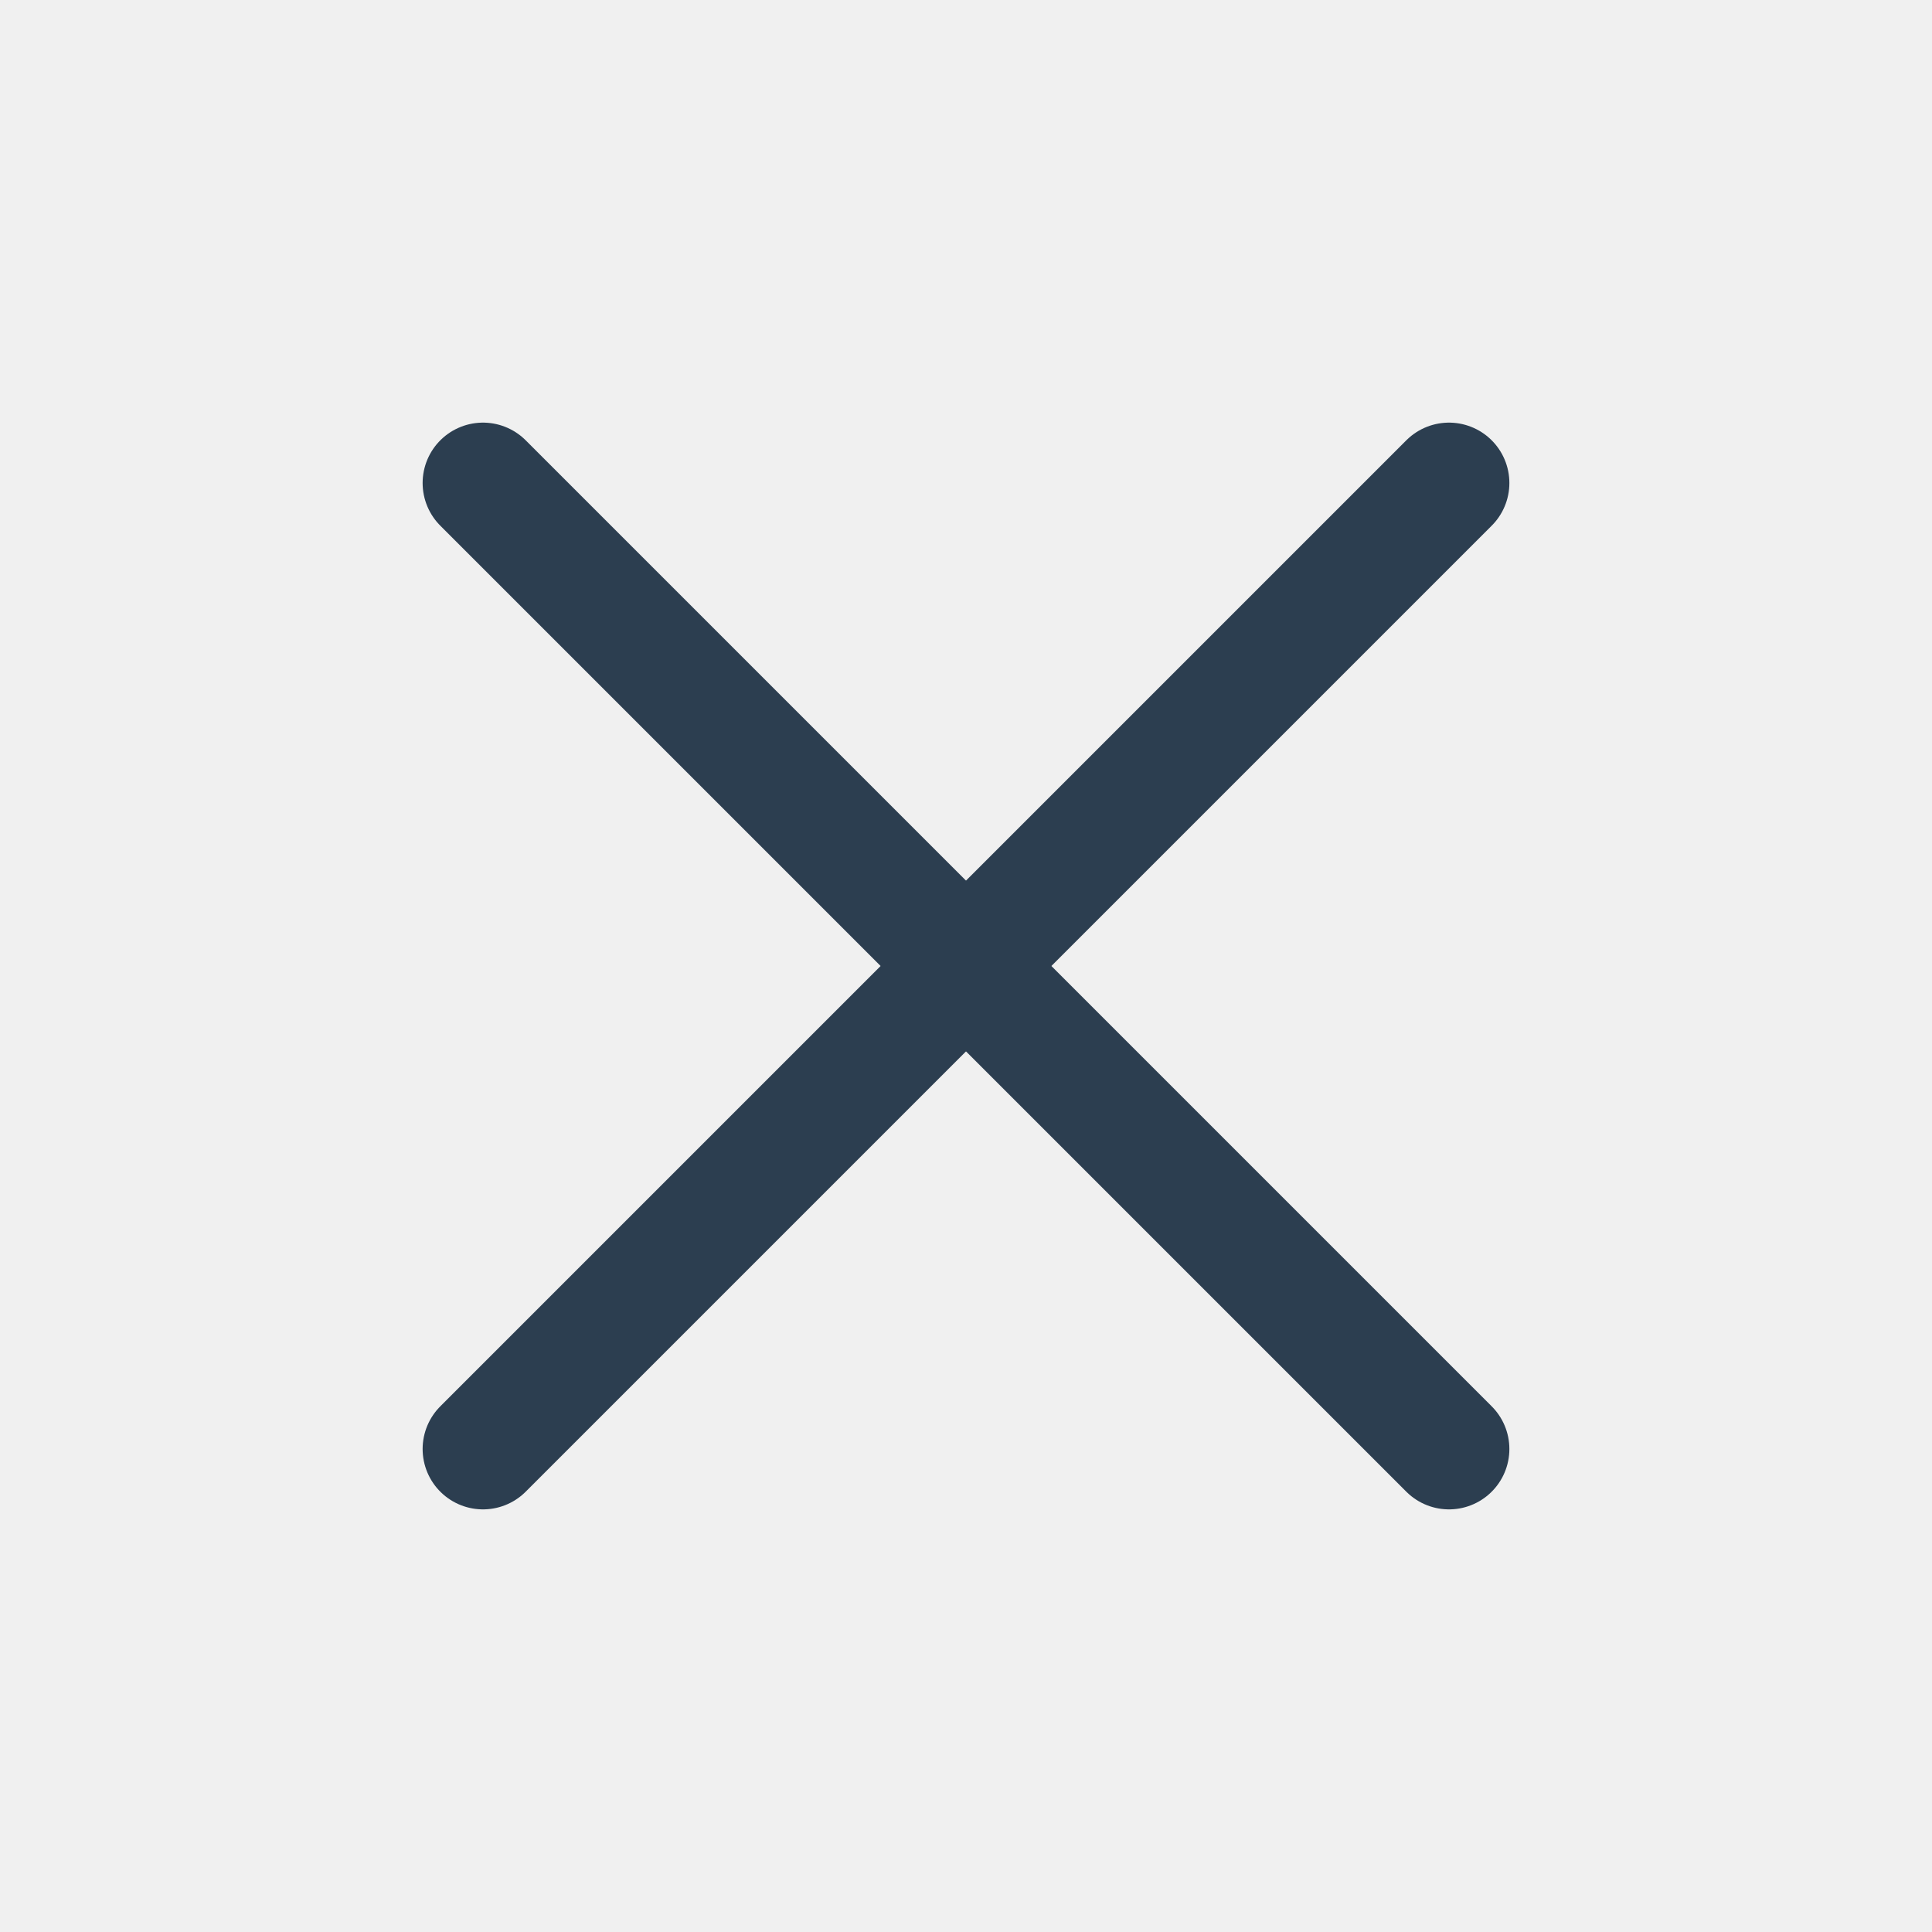
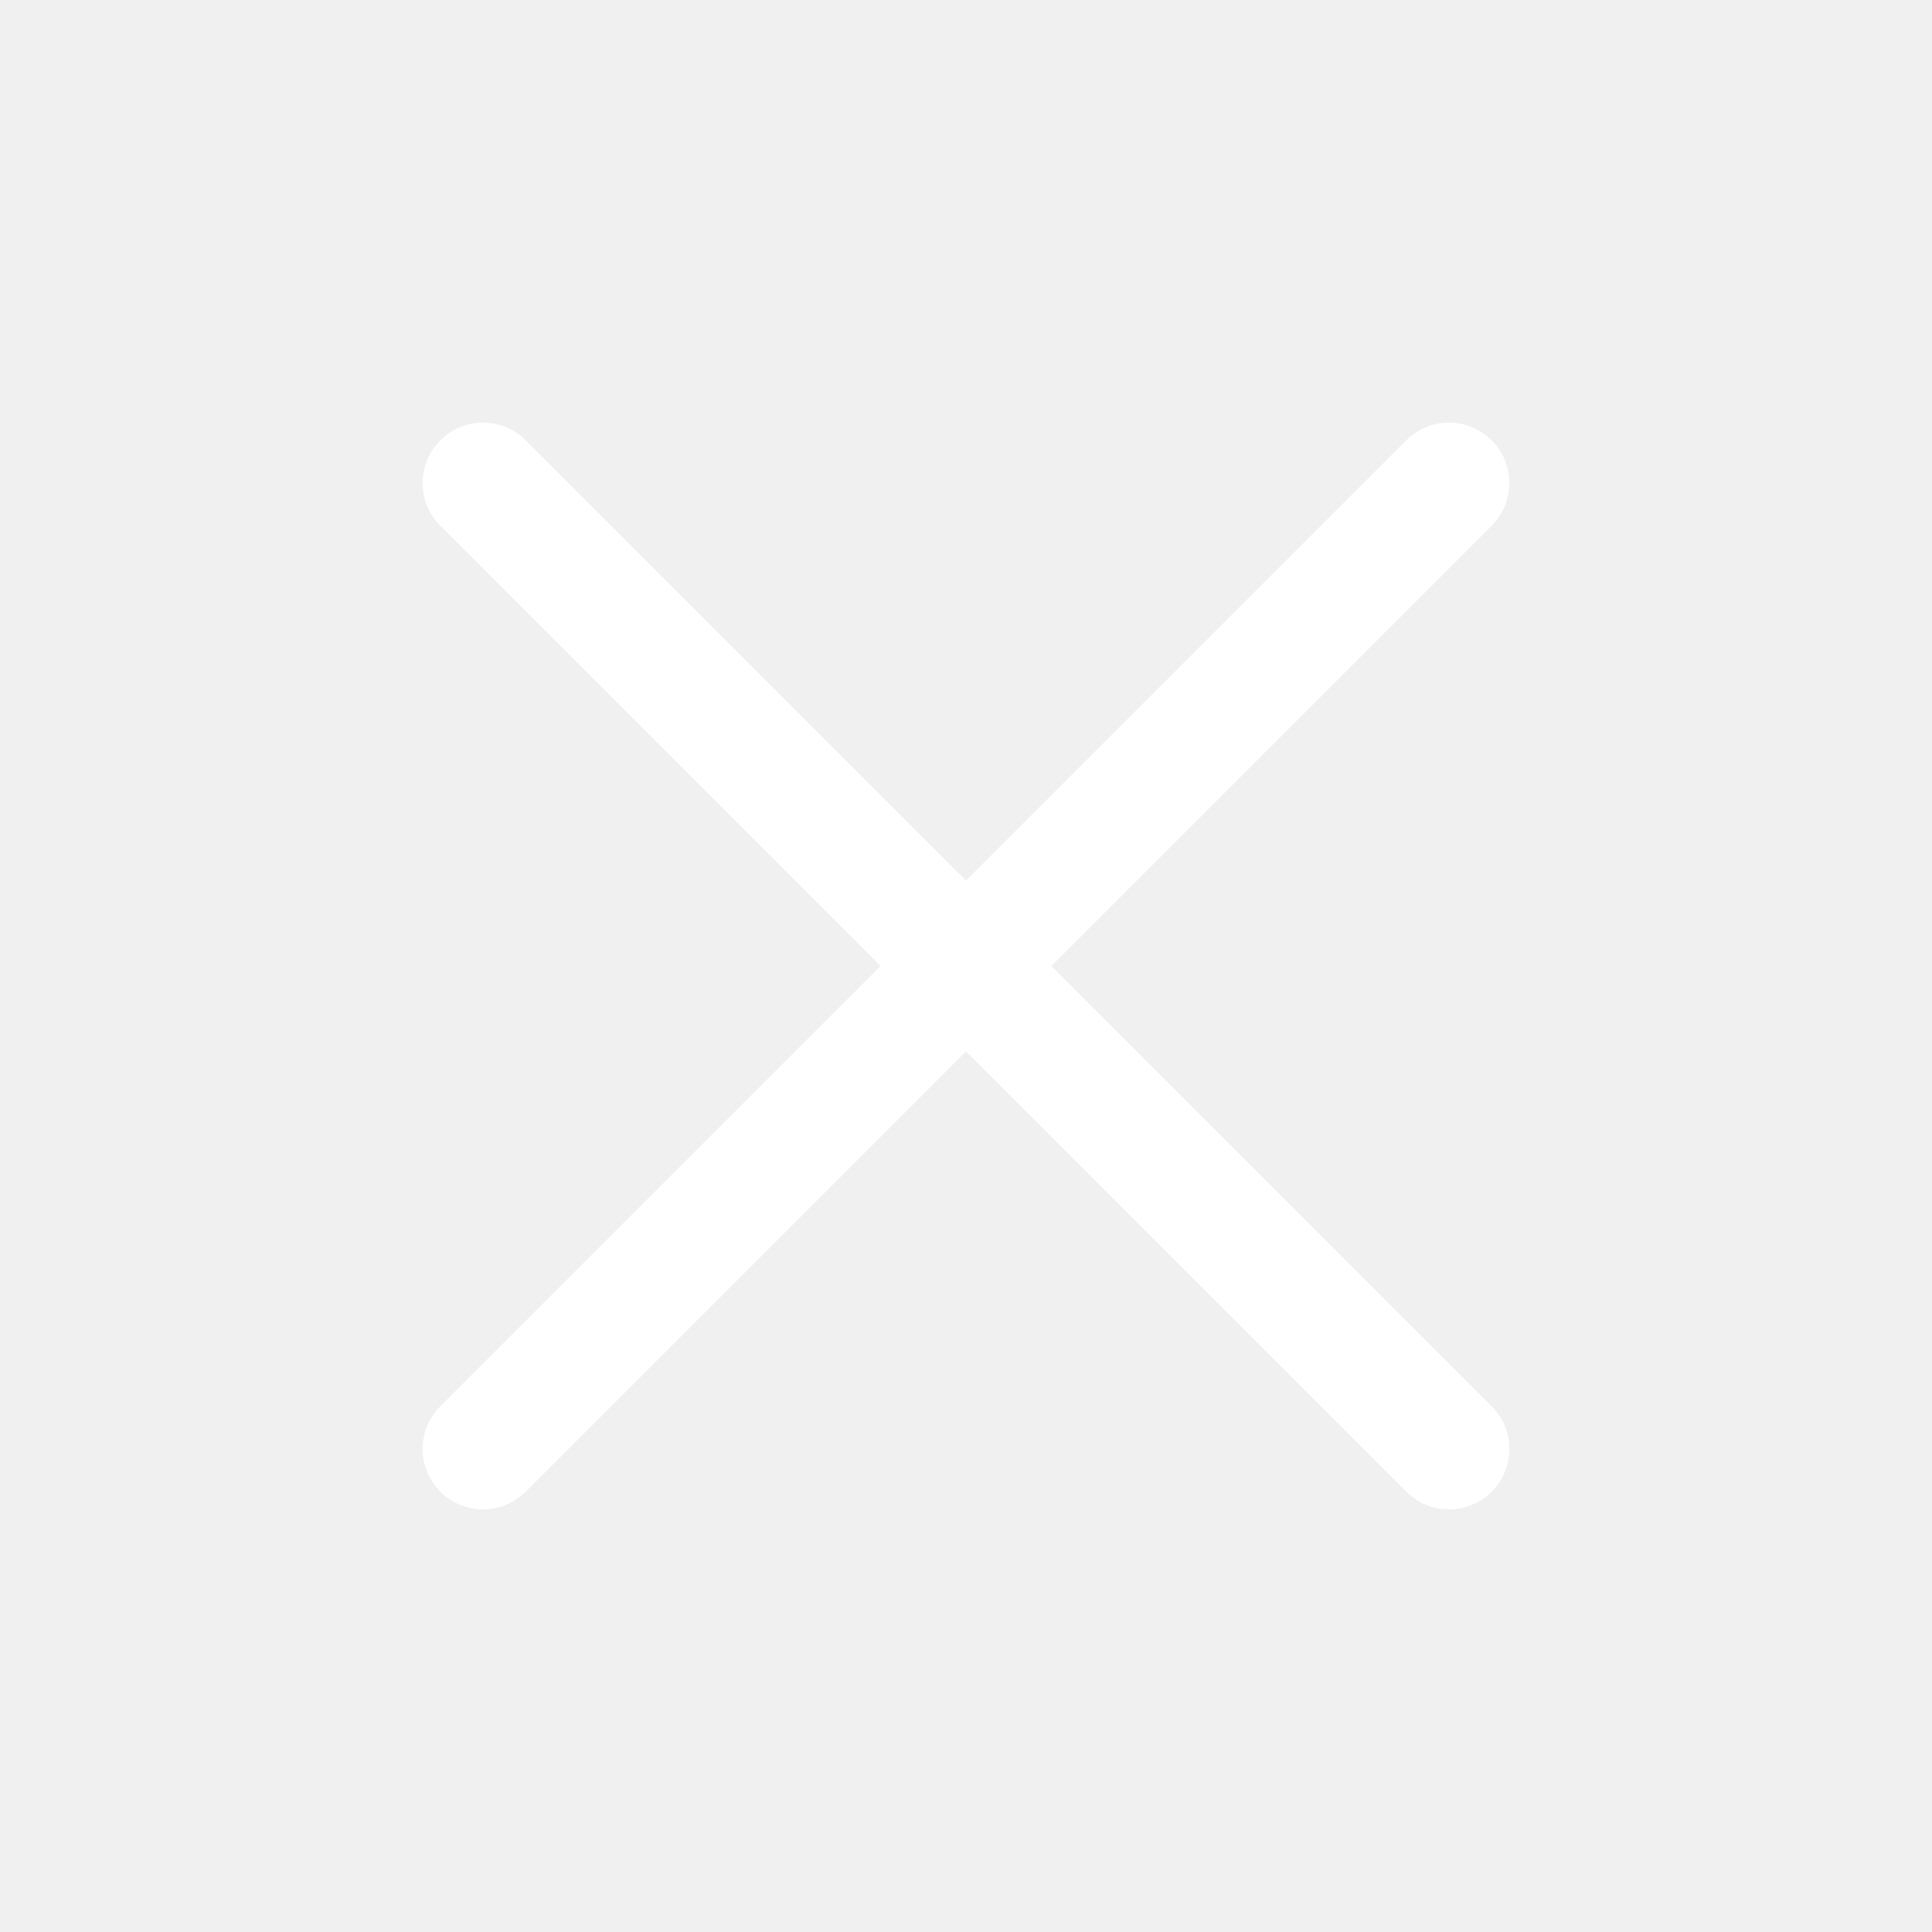
- <svg xmlns="http://www.w3.org/2000/svg" class="icon icon-tabler icon-tabler-x" width="44" height="44" viewBox="0 0 24 24" stroke-width="1.5" stroke="#2c3e50" fill="none" stroke-linecap="round" stroke-linejoin="round">
+ <svg xmlns="http://www.w3.org/2000/svg" class="icon icon-tabler icon-tabler-x" width="44" height="44" viewBox="0 0 24 24" stroke-width="1.5" stroke="#ffffff" fill="none" stroke-linecap="round" stroke-linejoin="round">
  <path stroke="none" d="M0 0h24v24H0z" fill="none" />
  <path d="M18 6l-12 12" />
  <path d="M6 6l12 12" />
</svg>
